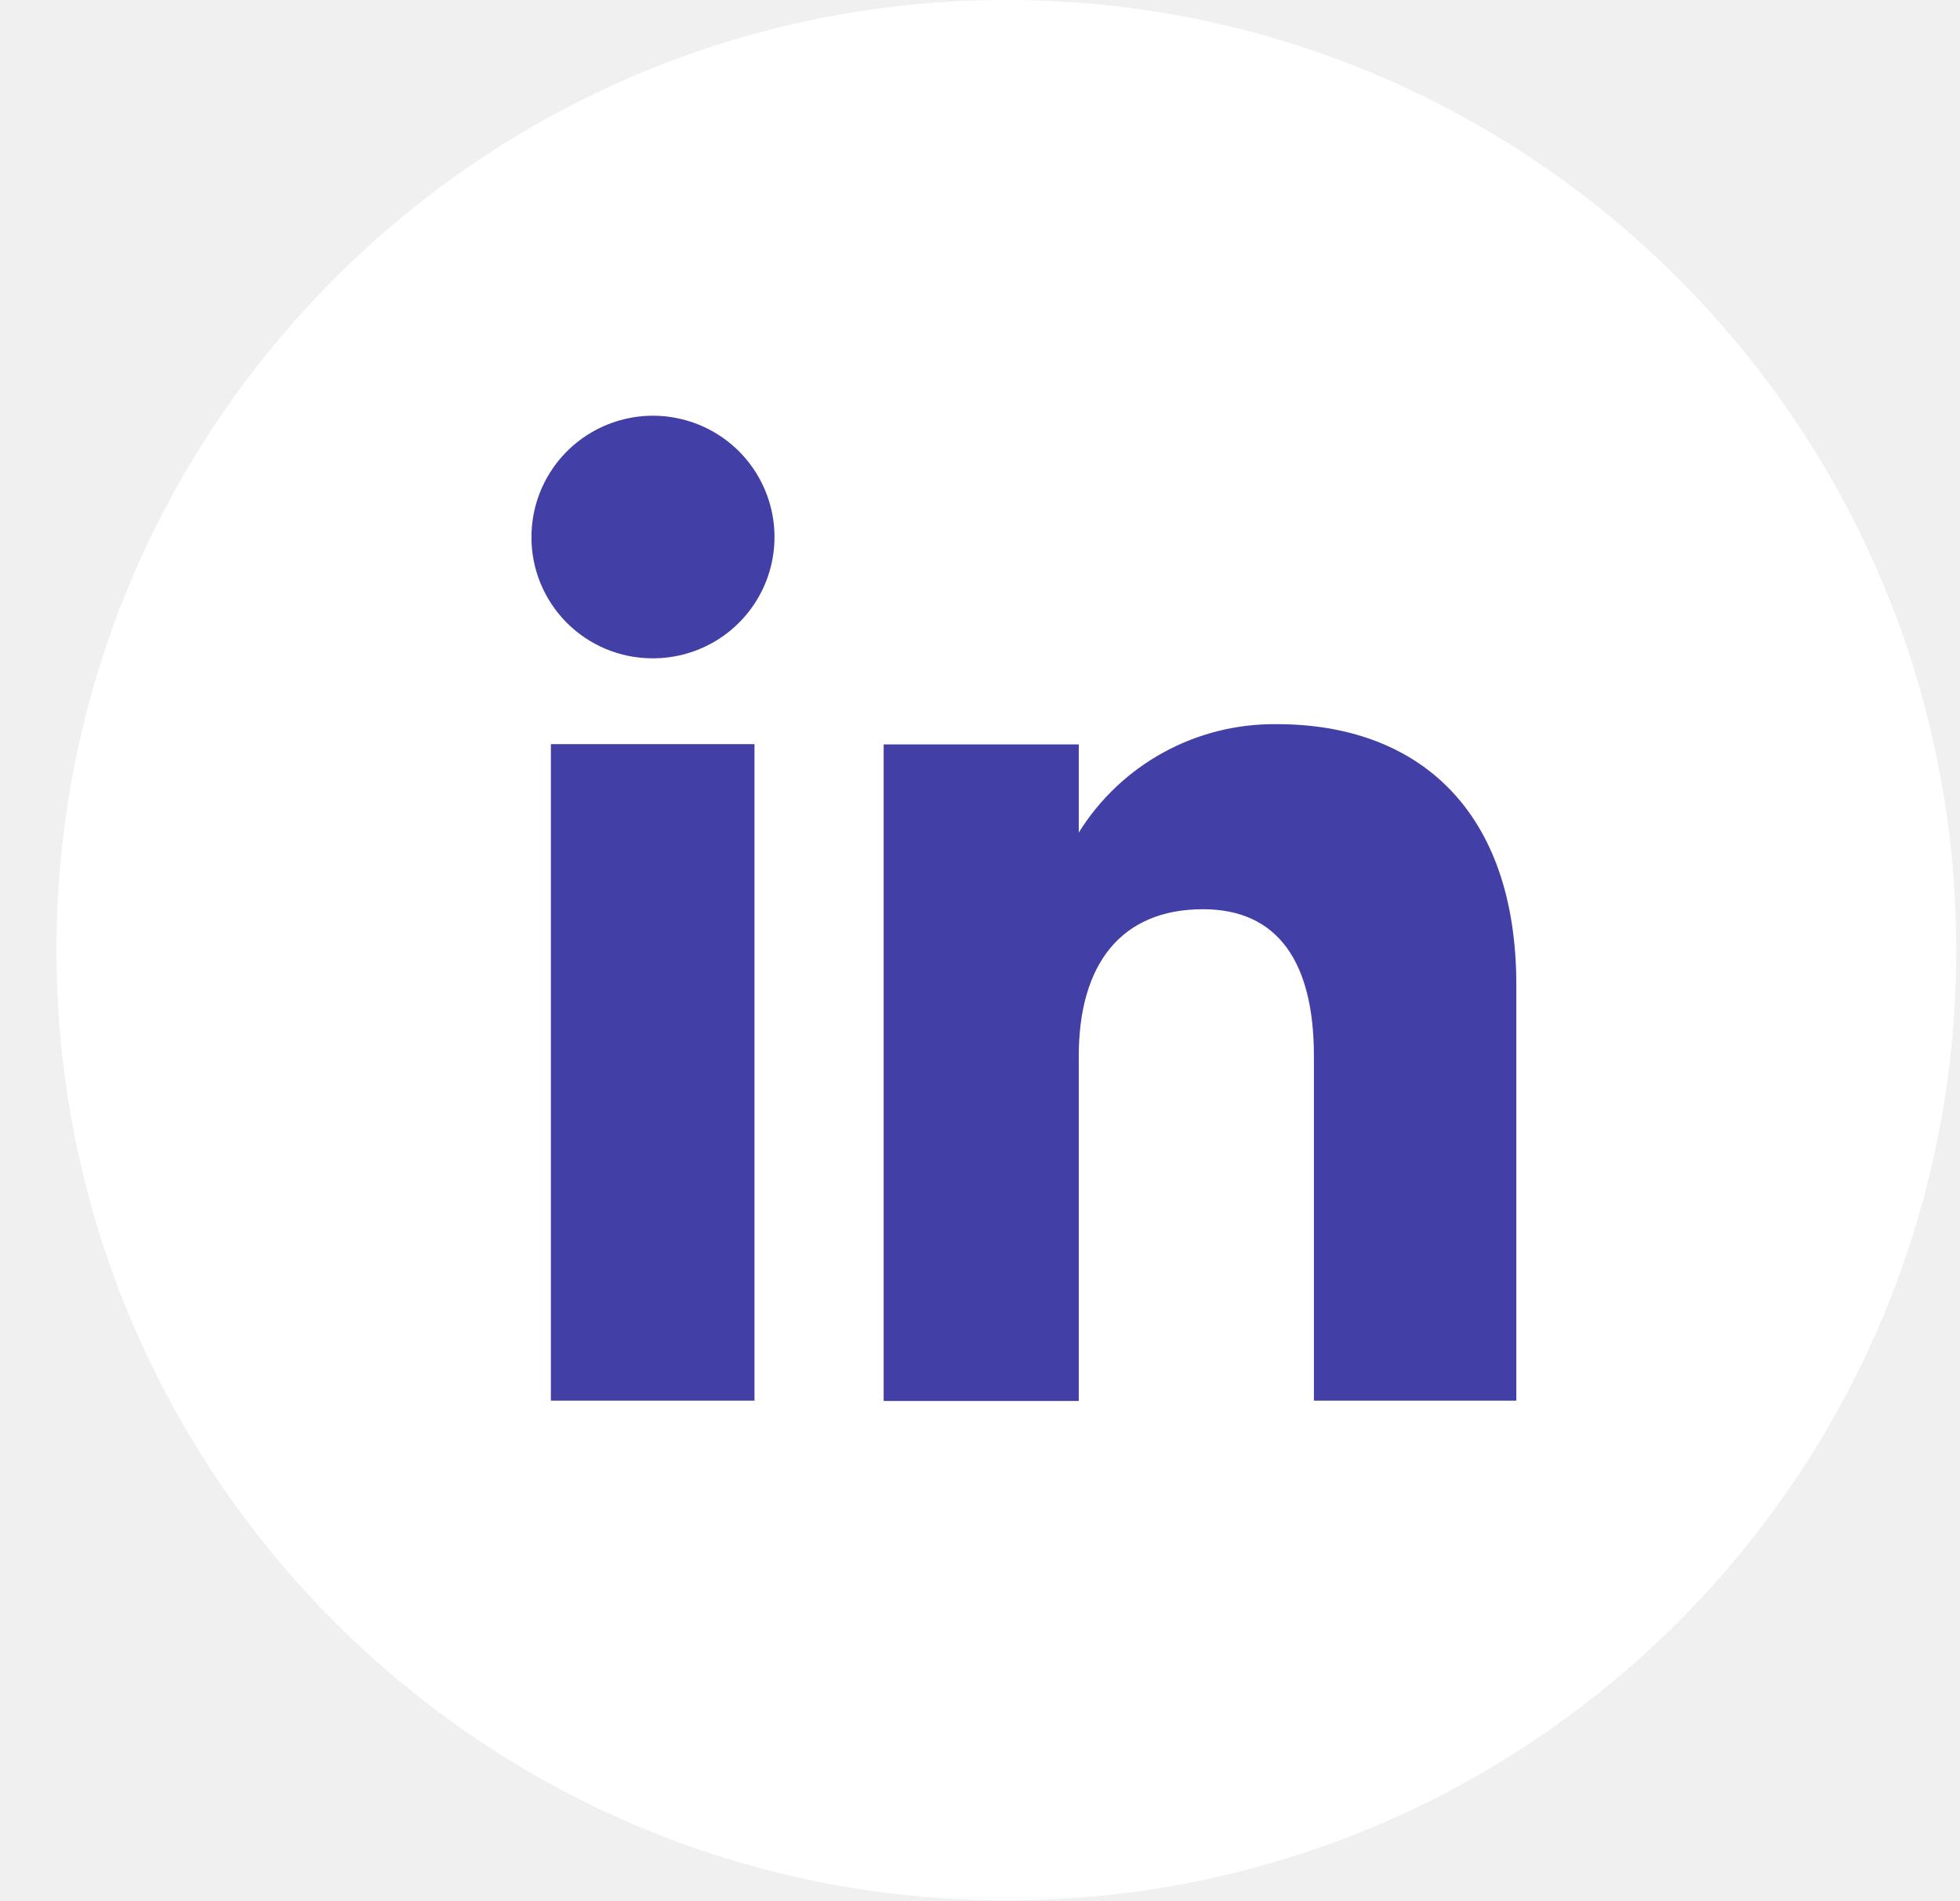
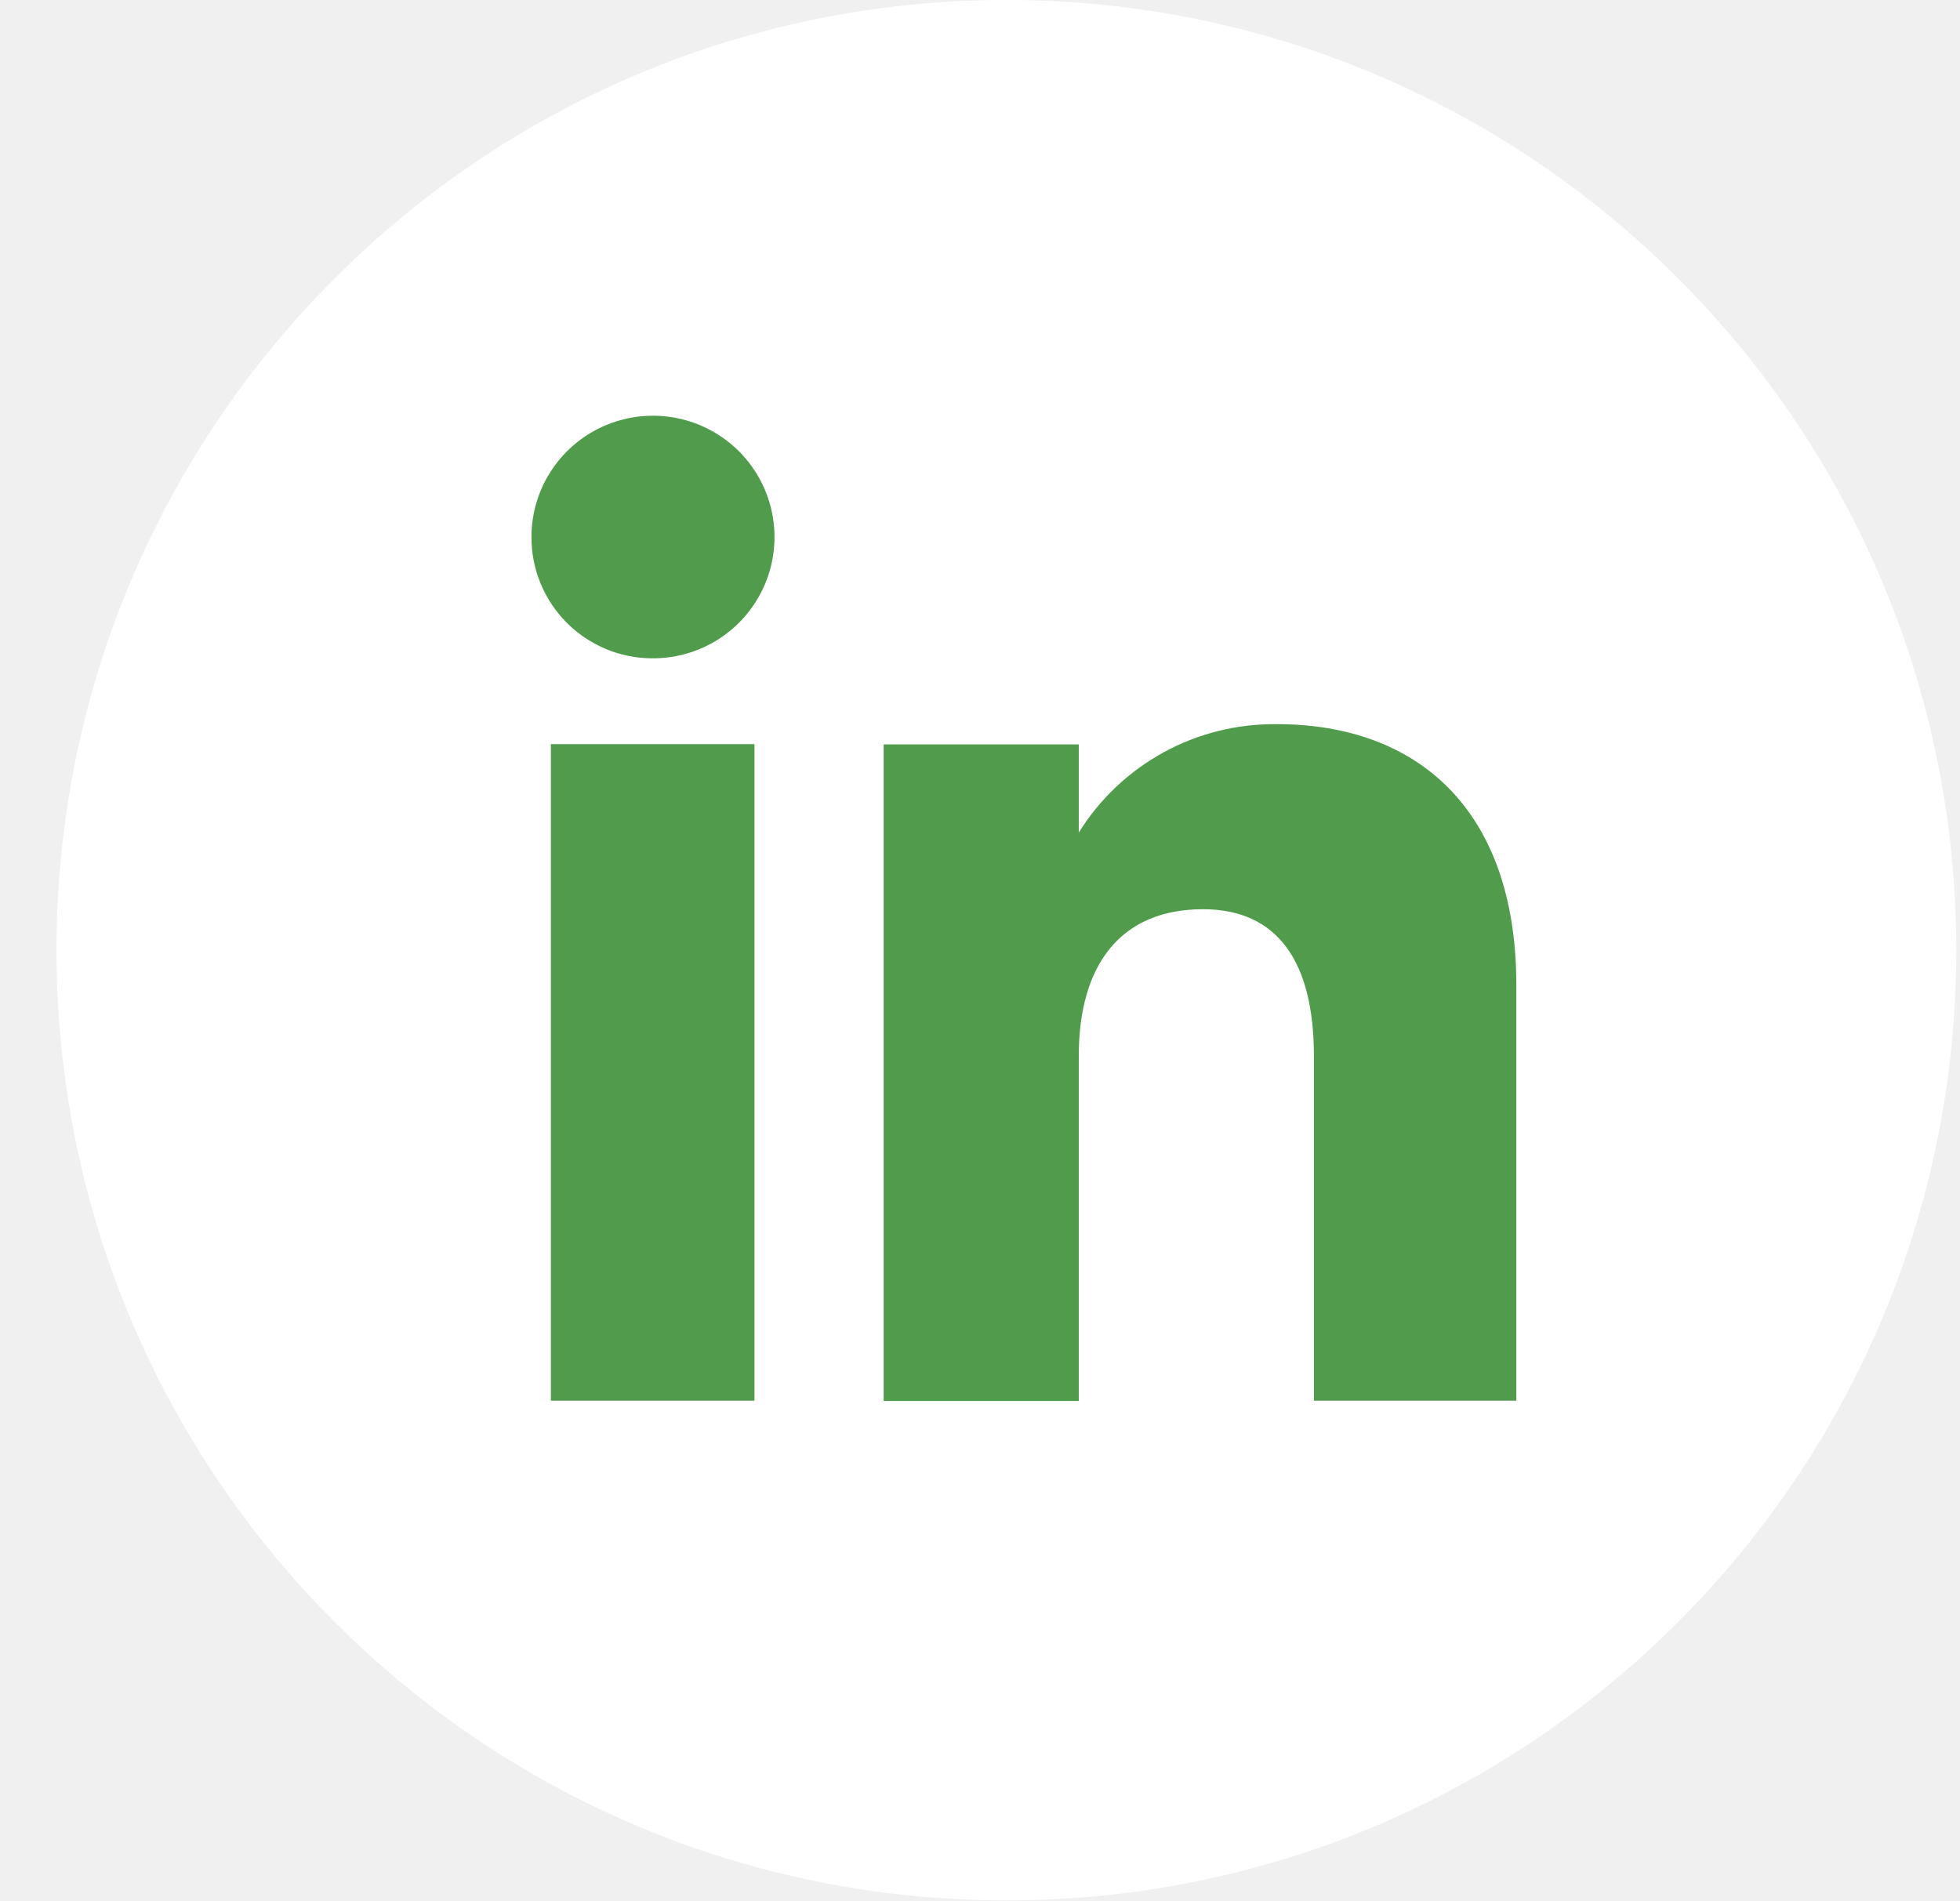
<svg xmlns="http://www.w3.org/2000/svg" width="33" height="32" viewBox="0 0 33 32" fill="none">
  <ellipse cx="16.944" cy="16" rx="15.993" ry="16" fill="white" />
-   <path d="M9.275 23.585H12.703V12.53H9.275V23.585Z" fill="#4240A6" />
-   <path d="M10.974 11.085C11.38 11.089 11.777 10.973 12.116 10.751C12.455 10.529 12.721 10.211 12.879 9.838C13.036 9.465 13.08 9.054 13.003 8.656C12.926 8.259 12.733 7.893 12.448 7.605C12.162 7.318 11.798 7.121 11.4 7.041C11.003 6.96 10.59 7 10.215 7.154C9.84 7.308 9.52 7.569 9.294 7.906C9.068 8.242 8.948 8.638 8.948 9.043C8.946 9.582 9.159 10.099 9.538 10.482C9.918 10.865 10.434 11.082 10.974 11.085Z" fill="#4240A6" />
-   <path d="M18.163 17.783C18.163 16.23 18.881 15.31 20.254 15.31C21.512 15.31 22.122 16.195 22.122 17.783V23.585H25.53V16.586C25.53 13.618 23.851 12.194 21.503 12.194C20.835 12.185 20.177 12.348 19.592 12.668C19.007 12.988 18.515 13.453 18.163 14.019V12.535H14.878V23.59H18.163V17.788V17.783Z" fill="#4240A6" />
+   <path d="M9.275 23.585H12.703V12.53H9.275V23.585Z" fill="#519c4c" />
+   <path d="M10.974 11.085C11.38 11.089 11.777 10.973 12.116 10.751C12.455 10.529 12.721 10.211 12.879 9.838C13.036 9.465 13.08 9.054 13.003 8.656C12.926 8.259 12.733 7.893 12.448 7.605C12.162 7.318 11.798 7.121 11.4 7.041C11.003 6.96 10.59 7 10.215 7.154C9.84 7.308 9.52 7.569 9.294 7.906C9.068 8.242 8.948 8.638 8.948 9.043C8.946 9.582 9.159 10.099 9.538 10.482C9.918 10.865 10.434 11.082 10.974 11.085Z" fill="#519c4c" />
+   <path d="M18.163 17.783C18.163 16.23 18.881 15.31 20.254 15.31C21.512 15.31 22.122 16.195 22.122 17.783V23.585H25.53V16.586C25.53 13.618 23.851 12.194 21.503 12.194C20.835 12.185 20.177 12.348 19.592 12.668C19.007 12.988 18.515 13.453 18.163 14.019V12.535H14.878V23.59H18.163V17.788V17.783Z" fill="#519c4c" />
</svg>
